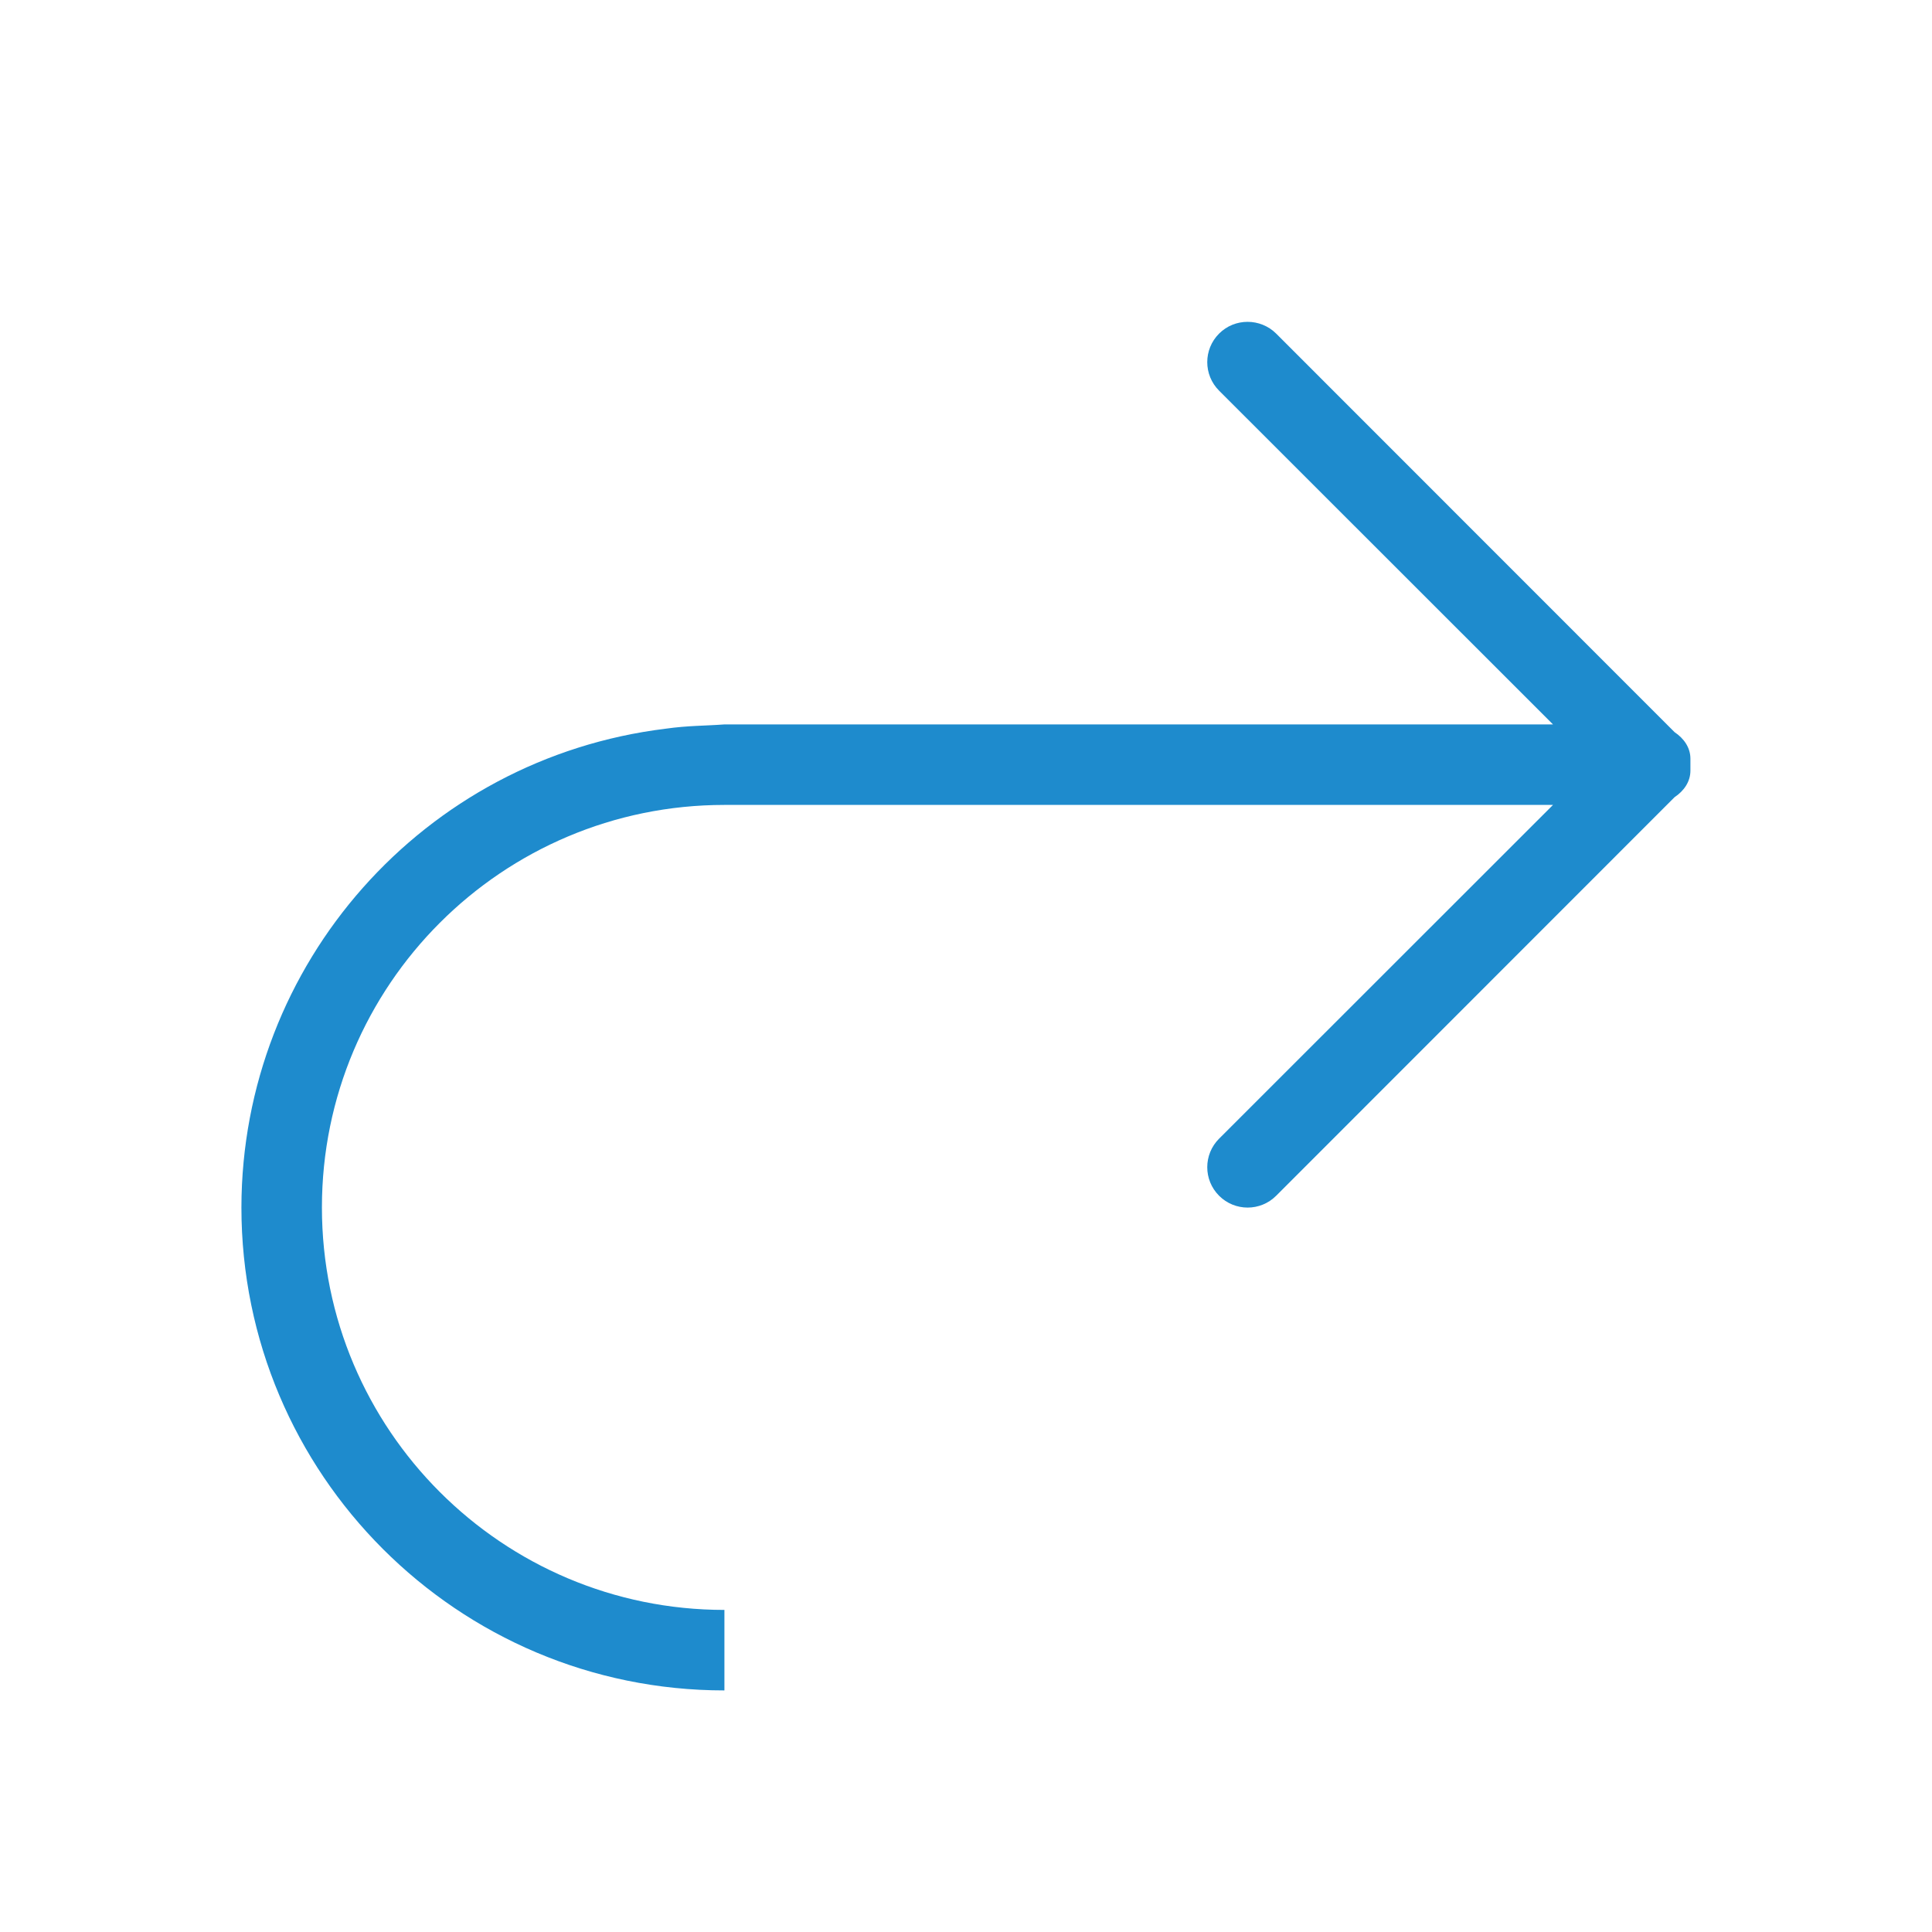
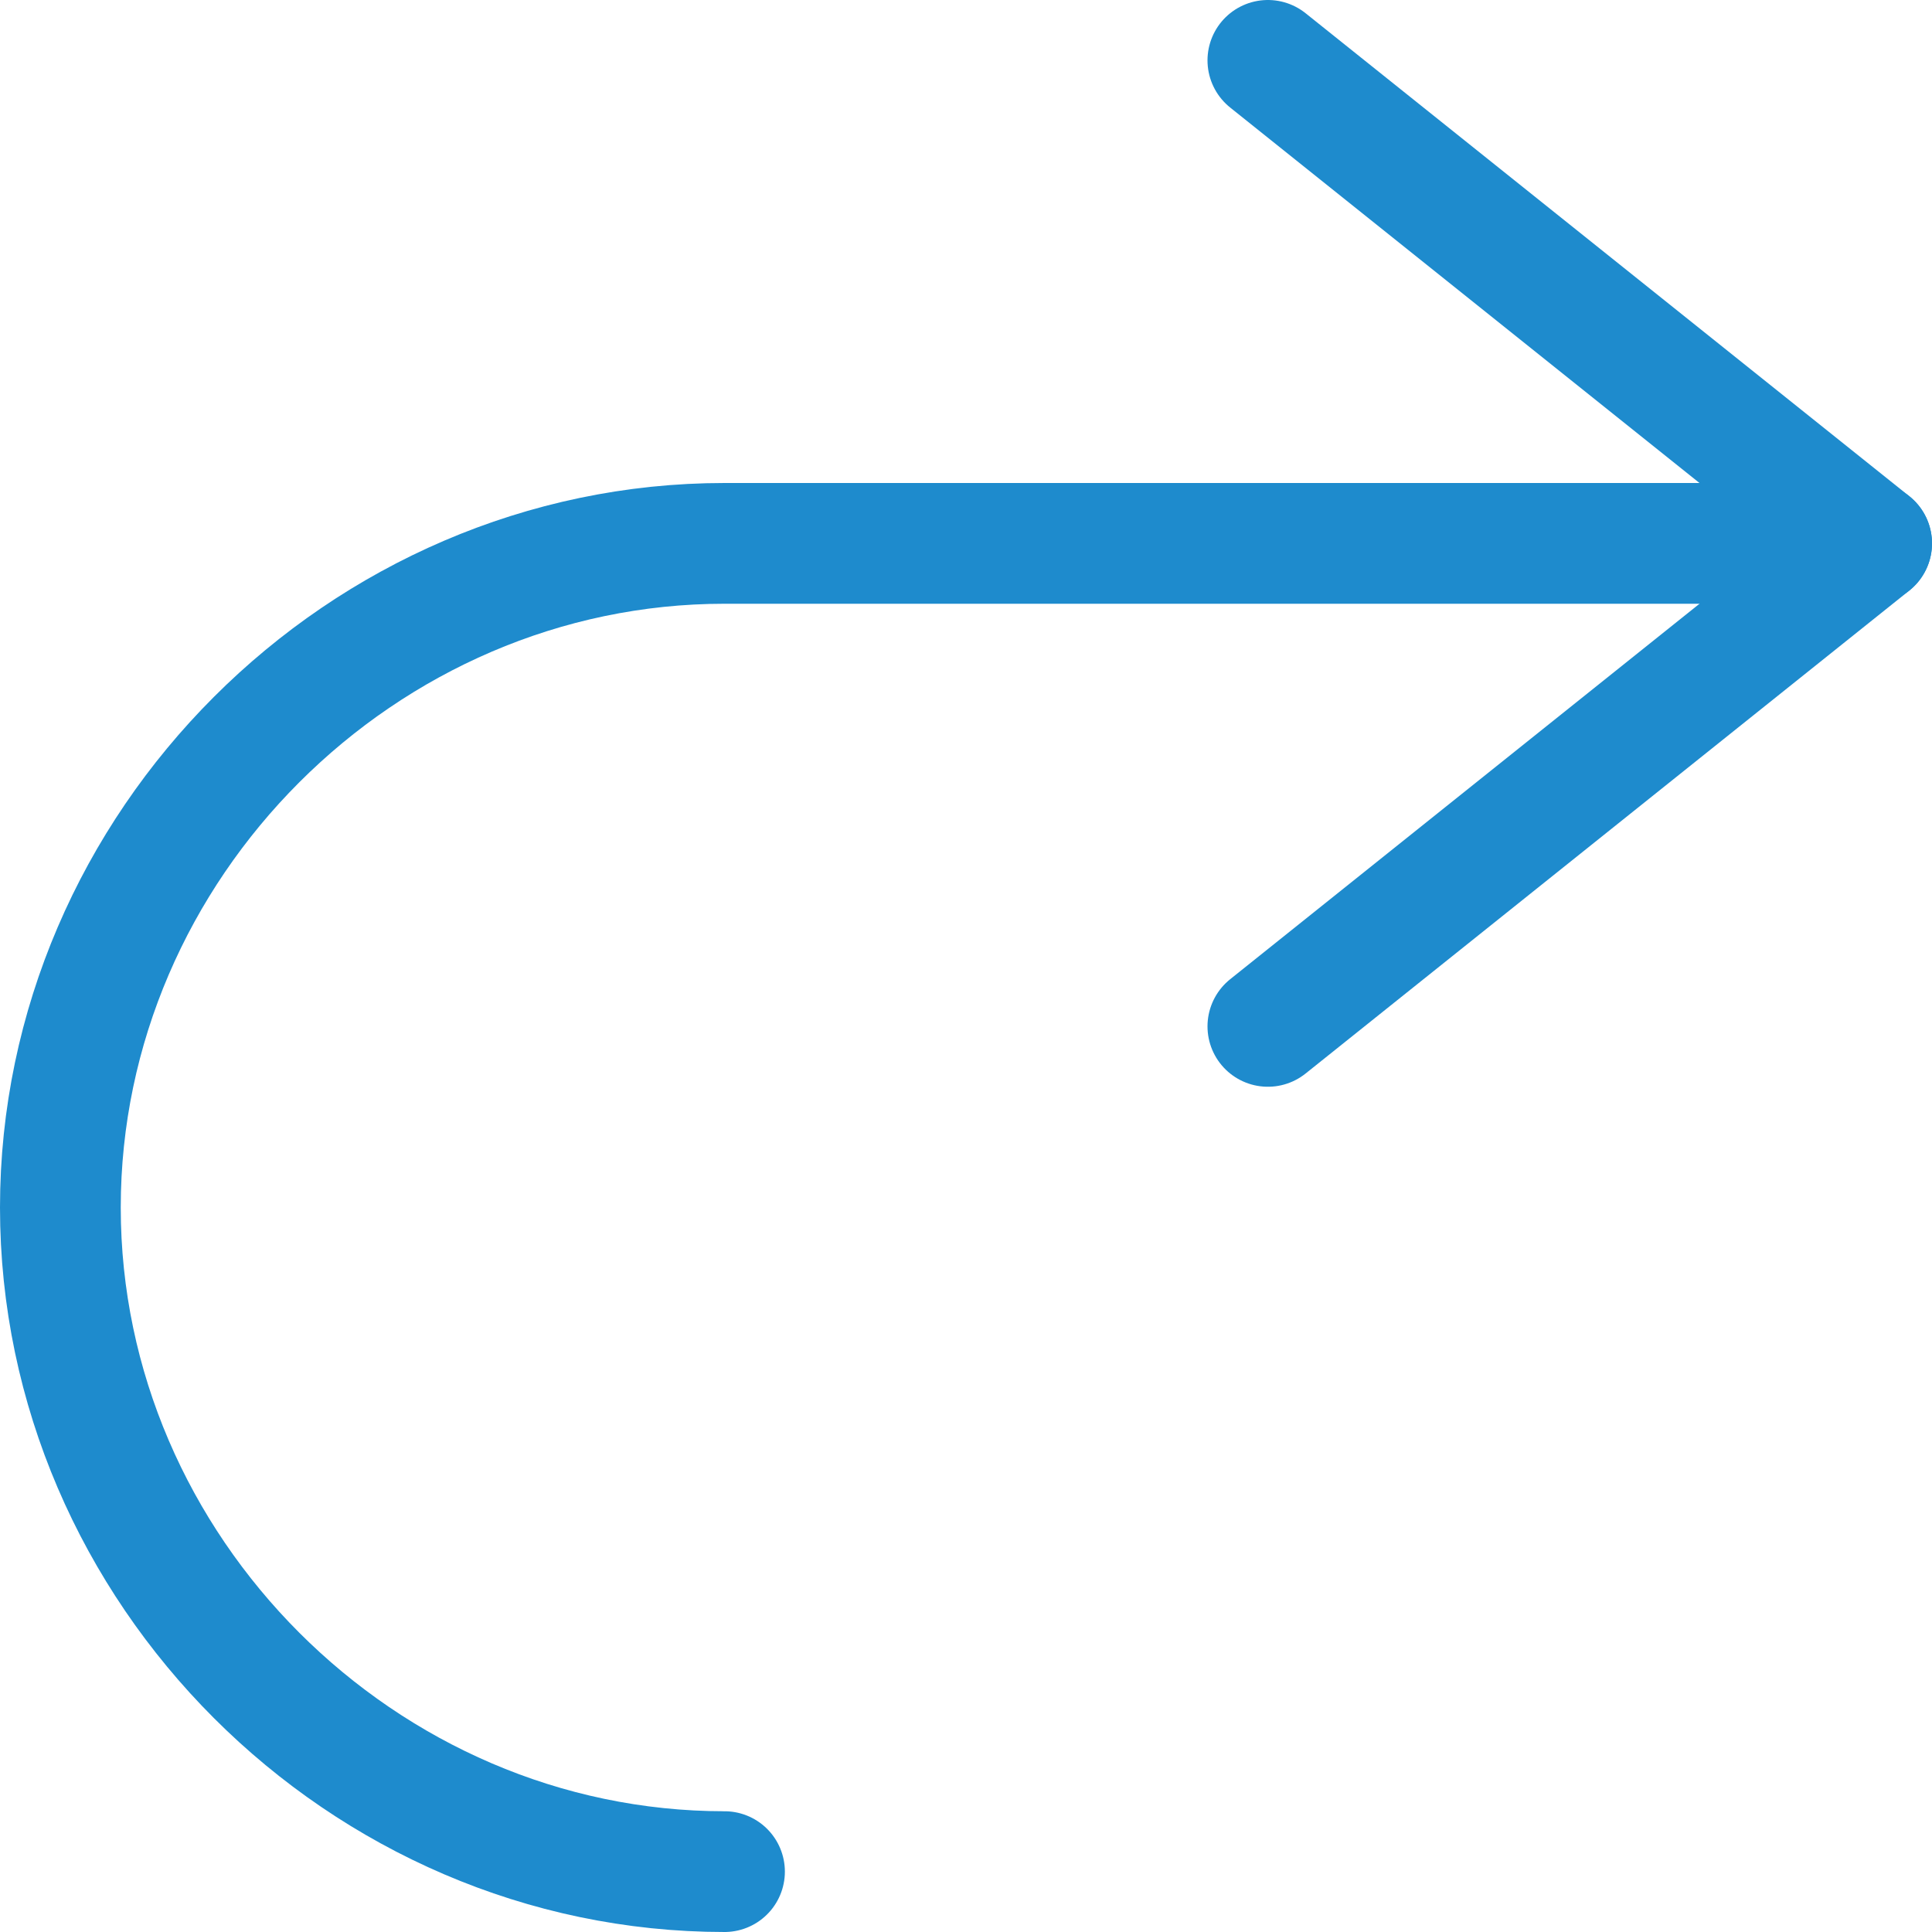
- <svg xmlns="http://www.w3.org/2000/svg" viewBox="0 0 24 24">
-   <path d="m15.498 3.998c.128 0 .258.049.355.146l4.949 4.951c.117.078.197.193.197.33v.074.074c0 .137-.08.252-.197.33l-4.949 4.951c-.196.196-.513.196-.709 0-.196-.196-.196-.513 0-.709l4.148-4.146h-10.293c-2.761 0-5 2.239-5 5s2.239 5 5 5v1c-3.314 0-6-2.686-6-6 .004-3.029 2.265-5.58 5.271-5.947.275-.039.486-.035.729-.053h10.293l-4.148-4.146c-.196-.196-.196-.513 0-.709.098-.098.226-.146.354-.146z" fill="#1e8bcd" />
+ <svg xmlns="http://www.w3.org/2000/svg" viewBox="0 0 16 16">
+   <g id="symbol" class="icn icn--highlight-color-line" fill="none" stroke="#1e8bcd" stroke-linecap="round" stroke-linejoin="round">
+     <path d="M 10.5,8.5 15.5,4.5 10.5,0.5" />
+     <path d="M 15.5,4.5 H 6 c -3,0 -5.5,2.5 -5.5,5.5 0,3 2.5,5.5 5.5,5.5" />
+   </g>
</svg>
